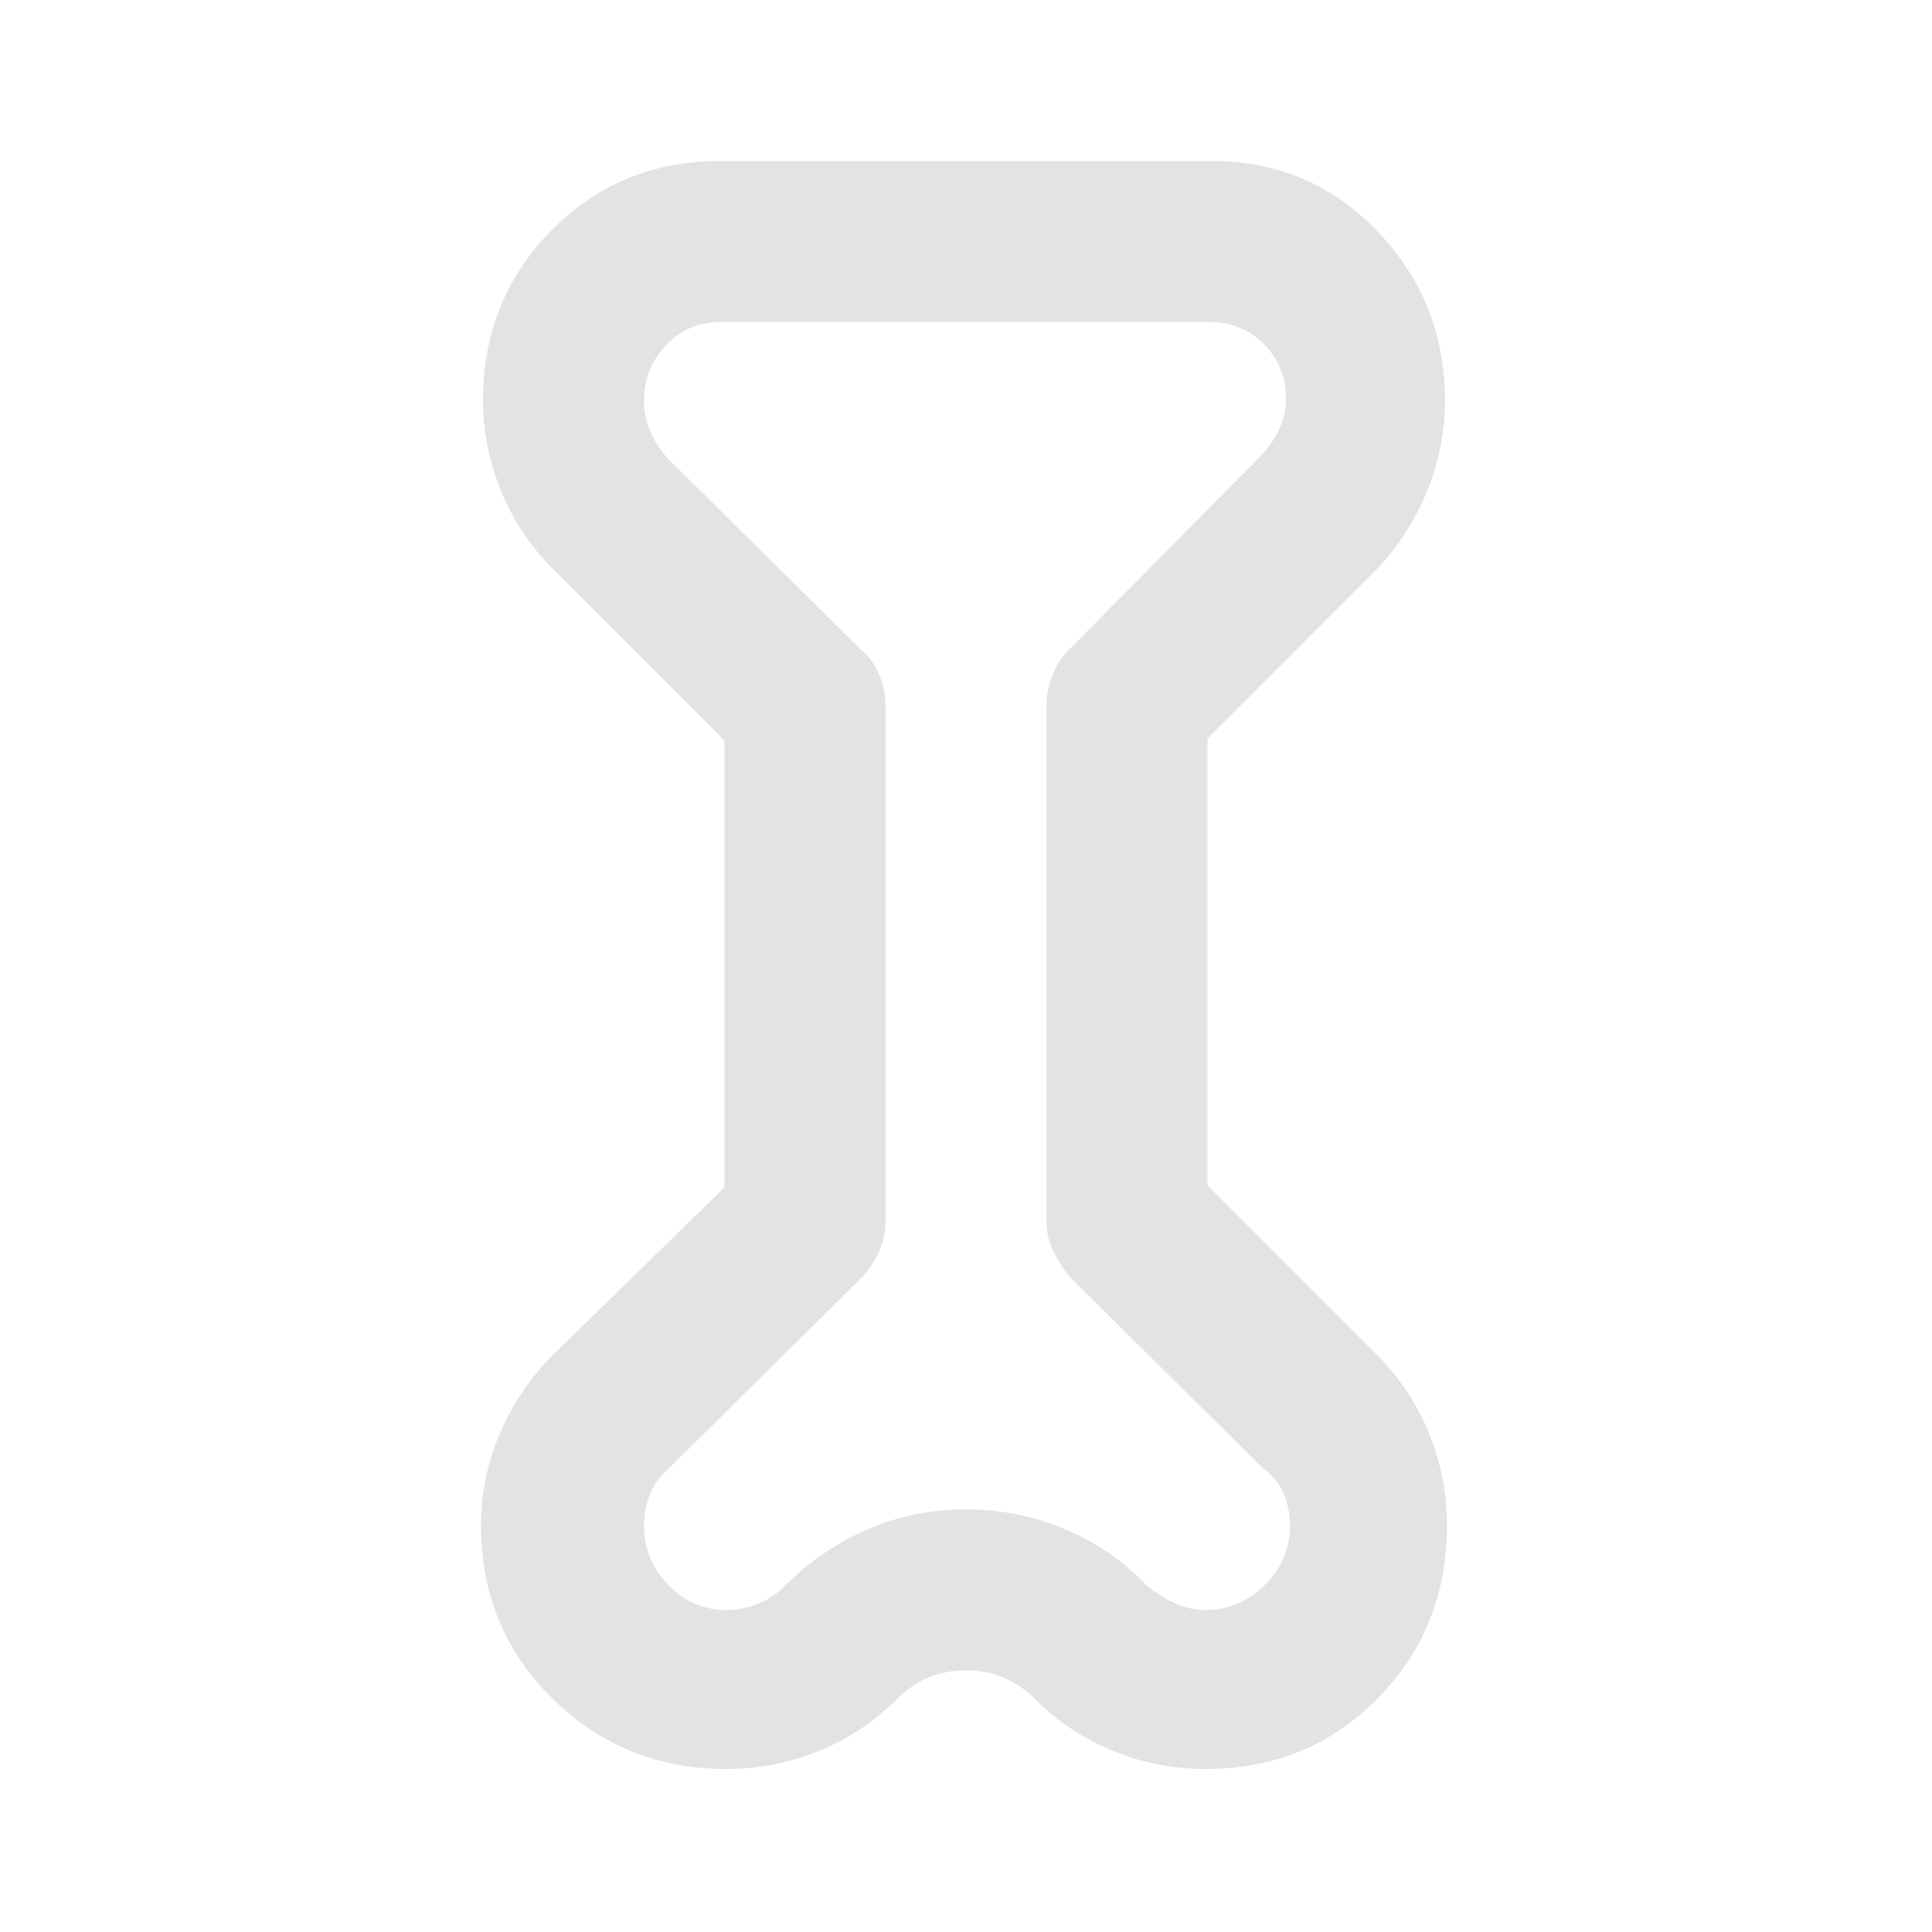
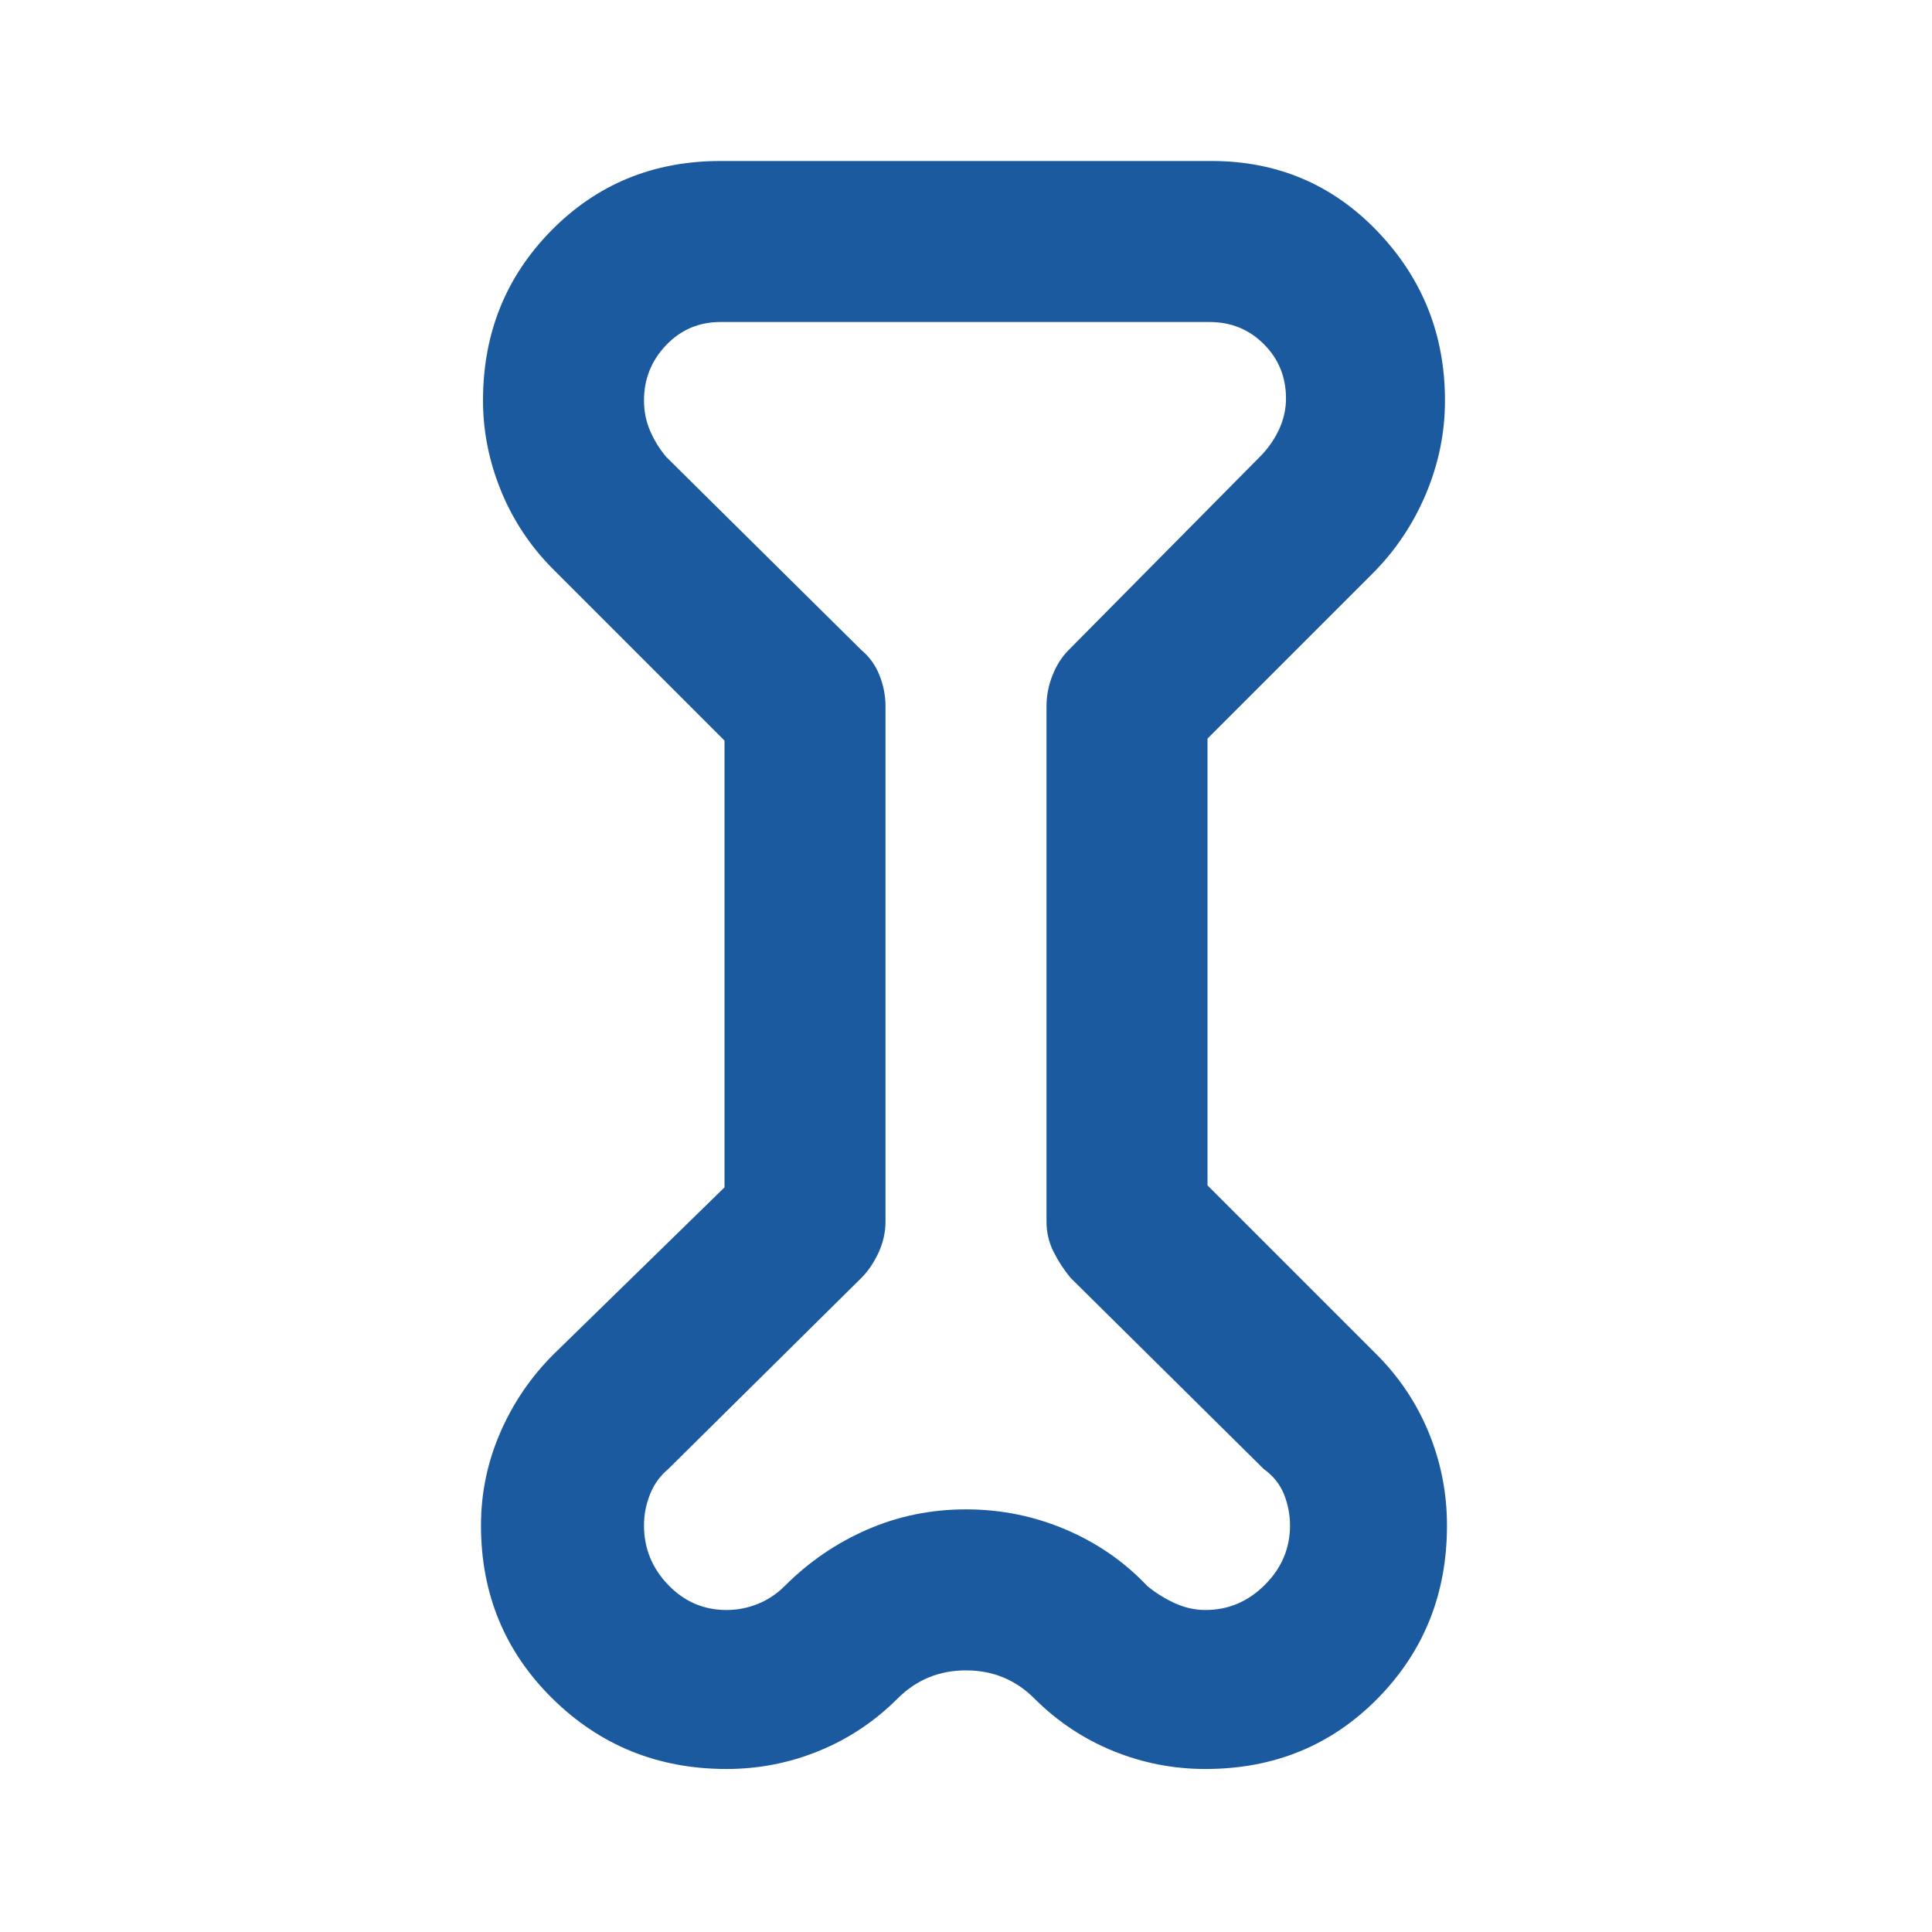
- <svg xmlns="http://www.w3.org/2000/svg" height="24px" viewBox="0 -960 960 960" width="24px" fill="#e3e3e3">
+ <svg xmlns="http://www.w3.org/2000/svg" height="24px" viewBox="0 -960 960 960" width="24px" fill="#1c5aa0">
  <path d="m360-592-85-85q-17-17-26-39t-9-45q0-50 34-84.5t84-34.5h244q49 0 82.5 35t33.5 84q0 24-9.5 46.5T682-675l-82 82v222l84 84q17 17 26 39t9 46q0 51-34.5 86T599-81q-24 0-46-9t-39-26q-7-7-15.5-10.5T480-130q-10 0-18.5 3.5T446-116q-17 17-39 26t-46 9q-51 0-86.5-35T239-202q0-24 9.5-46t26.5-39l85-83v-222Zm80-17v256q0 8-3.5 15.5T428-325l-96 95q-6 5-9 12.5t-3 15.5q0 17 12 29.5t29 12.5q8 0 15.5-3t13.5-9q18-18 41-28t49-10q26 0 49.5 10t40.5 28q6 5 13.5 8.5T599-160q17 0 29.5-12.5T641-202q0-8-3-15.5T628-230l-96-95q-5-6-8.5-13t-3.5-15v-256q0-8 3-15.5t8-12.5l95-96q6-6 9.5-13.5T639-762q0-16-11-27t-27-11H358q-16 0-27 11.5T320-761q0 8 3 15t8 13l97 96q6 5 9 12.5t3 15.5Zm41 129Z" />
</svg>
